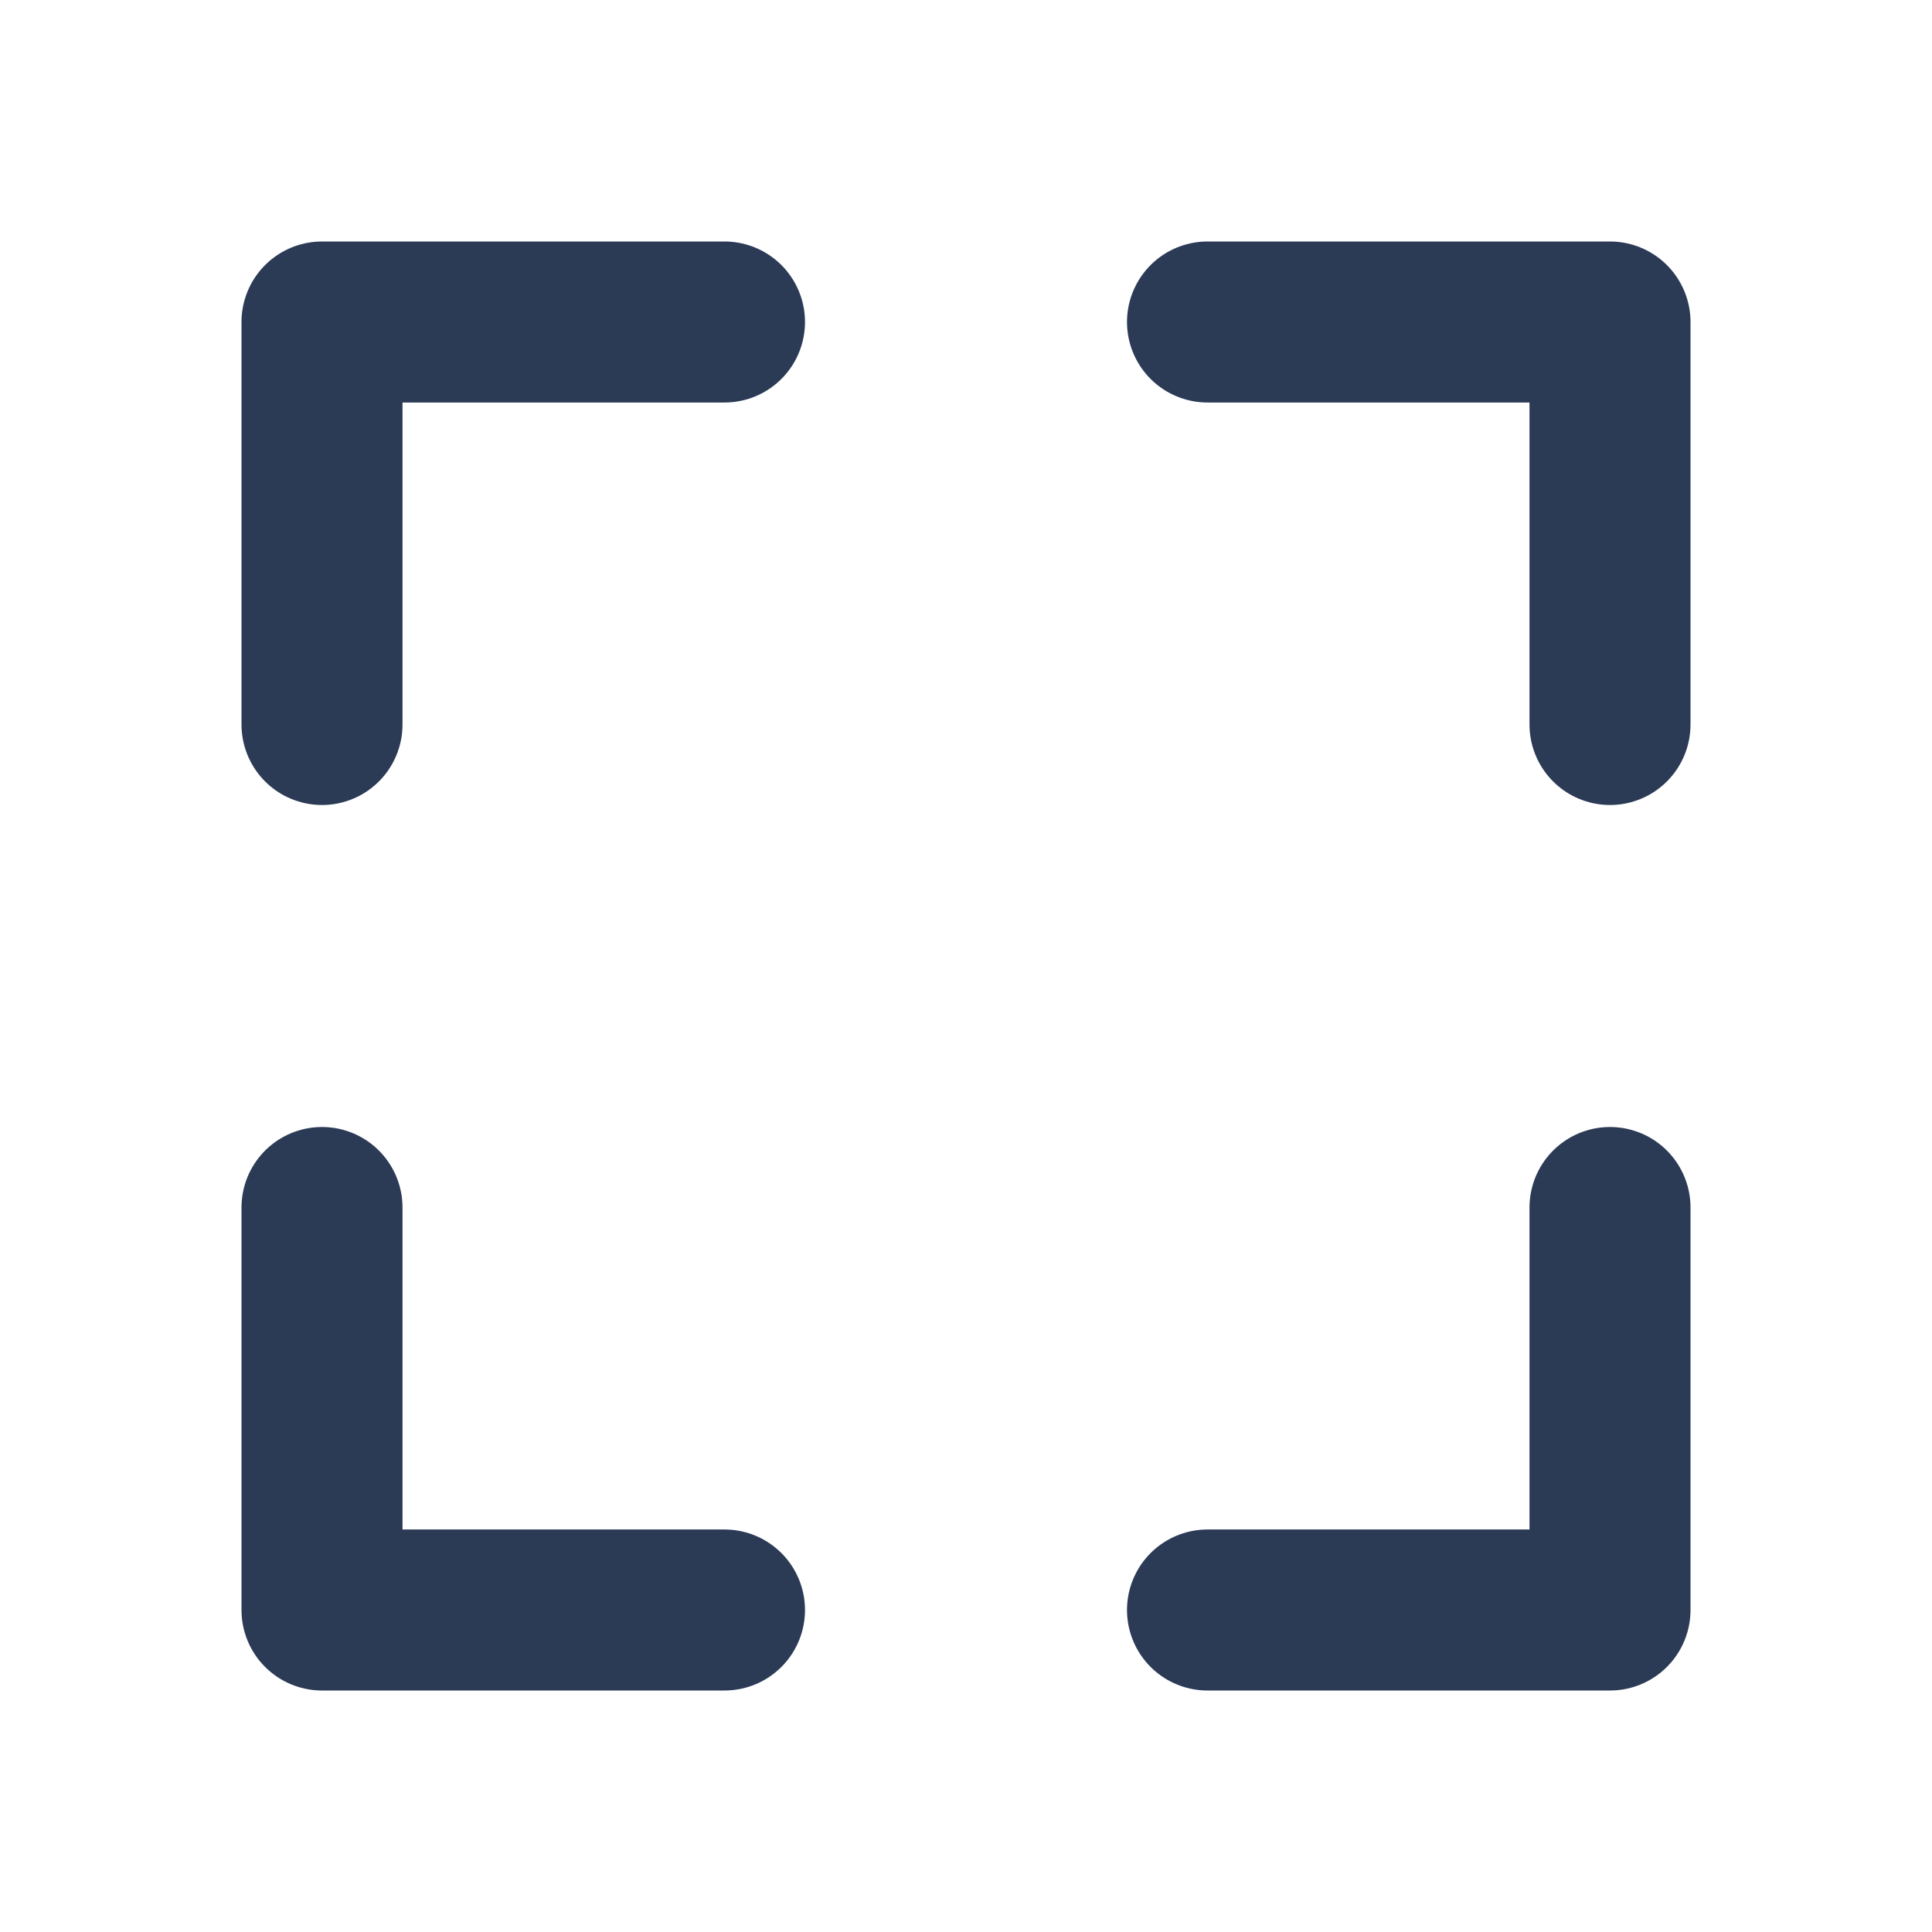
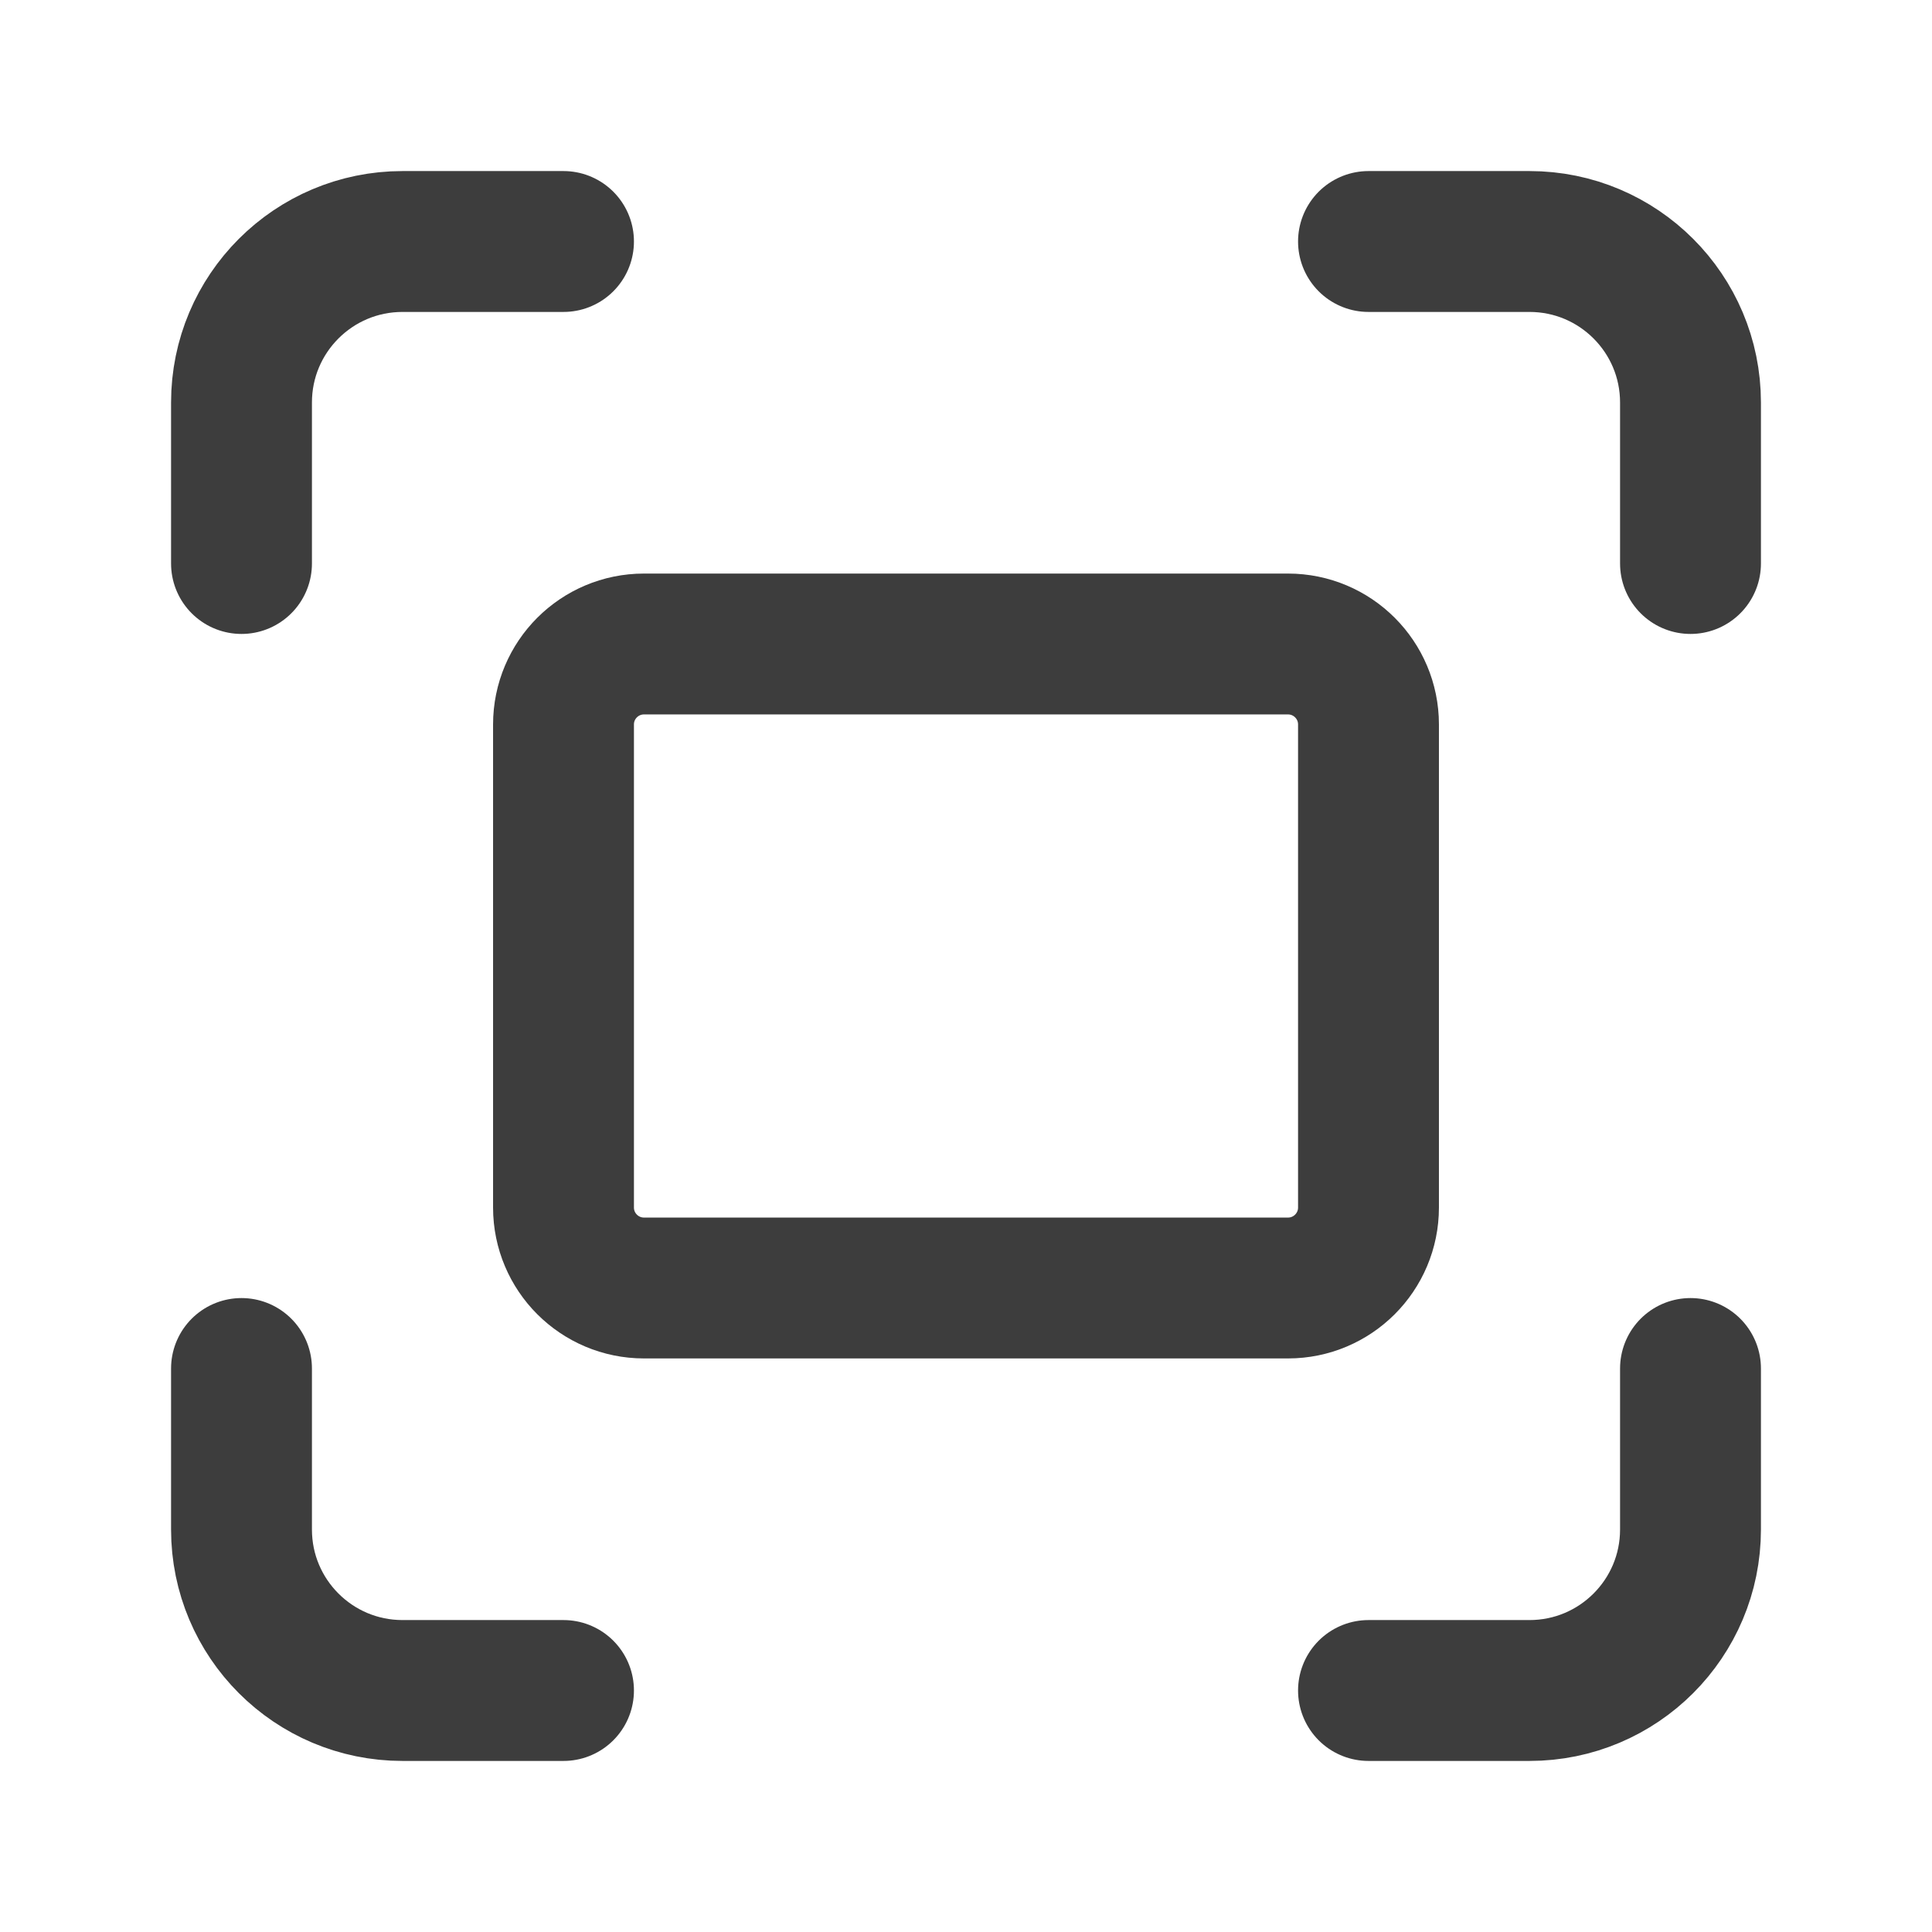
- <svg xmlns="http://www.w3.org/2000/svg" width="24" height="24" viewBox="0 0 24 24">
-   <path d="M4 9V4h5M20 9V4h-5M4 15v5h5M20 15v5h-5" stroke="#2b3a55" stroke-width="2" fill="none" stroke-linecap="round" stroke-linejoin="round" />
+ <svg xmlns="http://www.w3.org/2000/svg" width="24" height="24" viewBox="0 0 24 24" fill="none" stroke="#3d3d3d" stroke-width="1.75" stroke-linecap="round" stroke-linejoin="round">
+   <path d="M3 7V5a2 2 0 0 1 2-2h2" />
+   <path d="M17 3h2a2 2 0 0 1 2 2v2" />
+   <path d="M21 17v2a2 2 0 0 1-2 2h-2" />
+   <path d="M7 21H5a2 2 0 0 1-2-2v-2" />
+   <rect width="10" height="8" x="7" y="8" rx="1" />
</svg>
